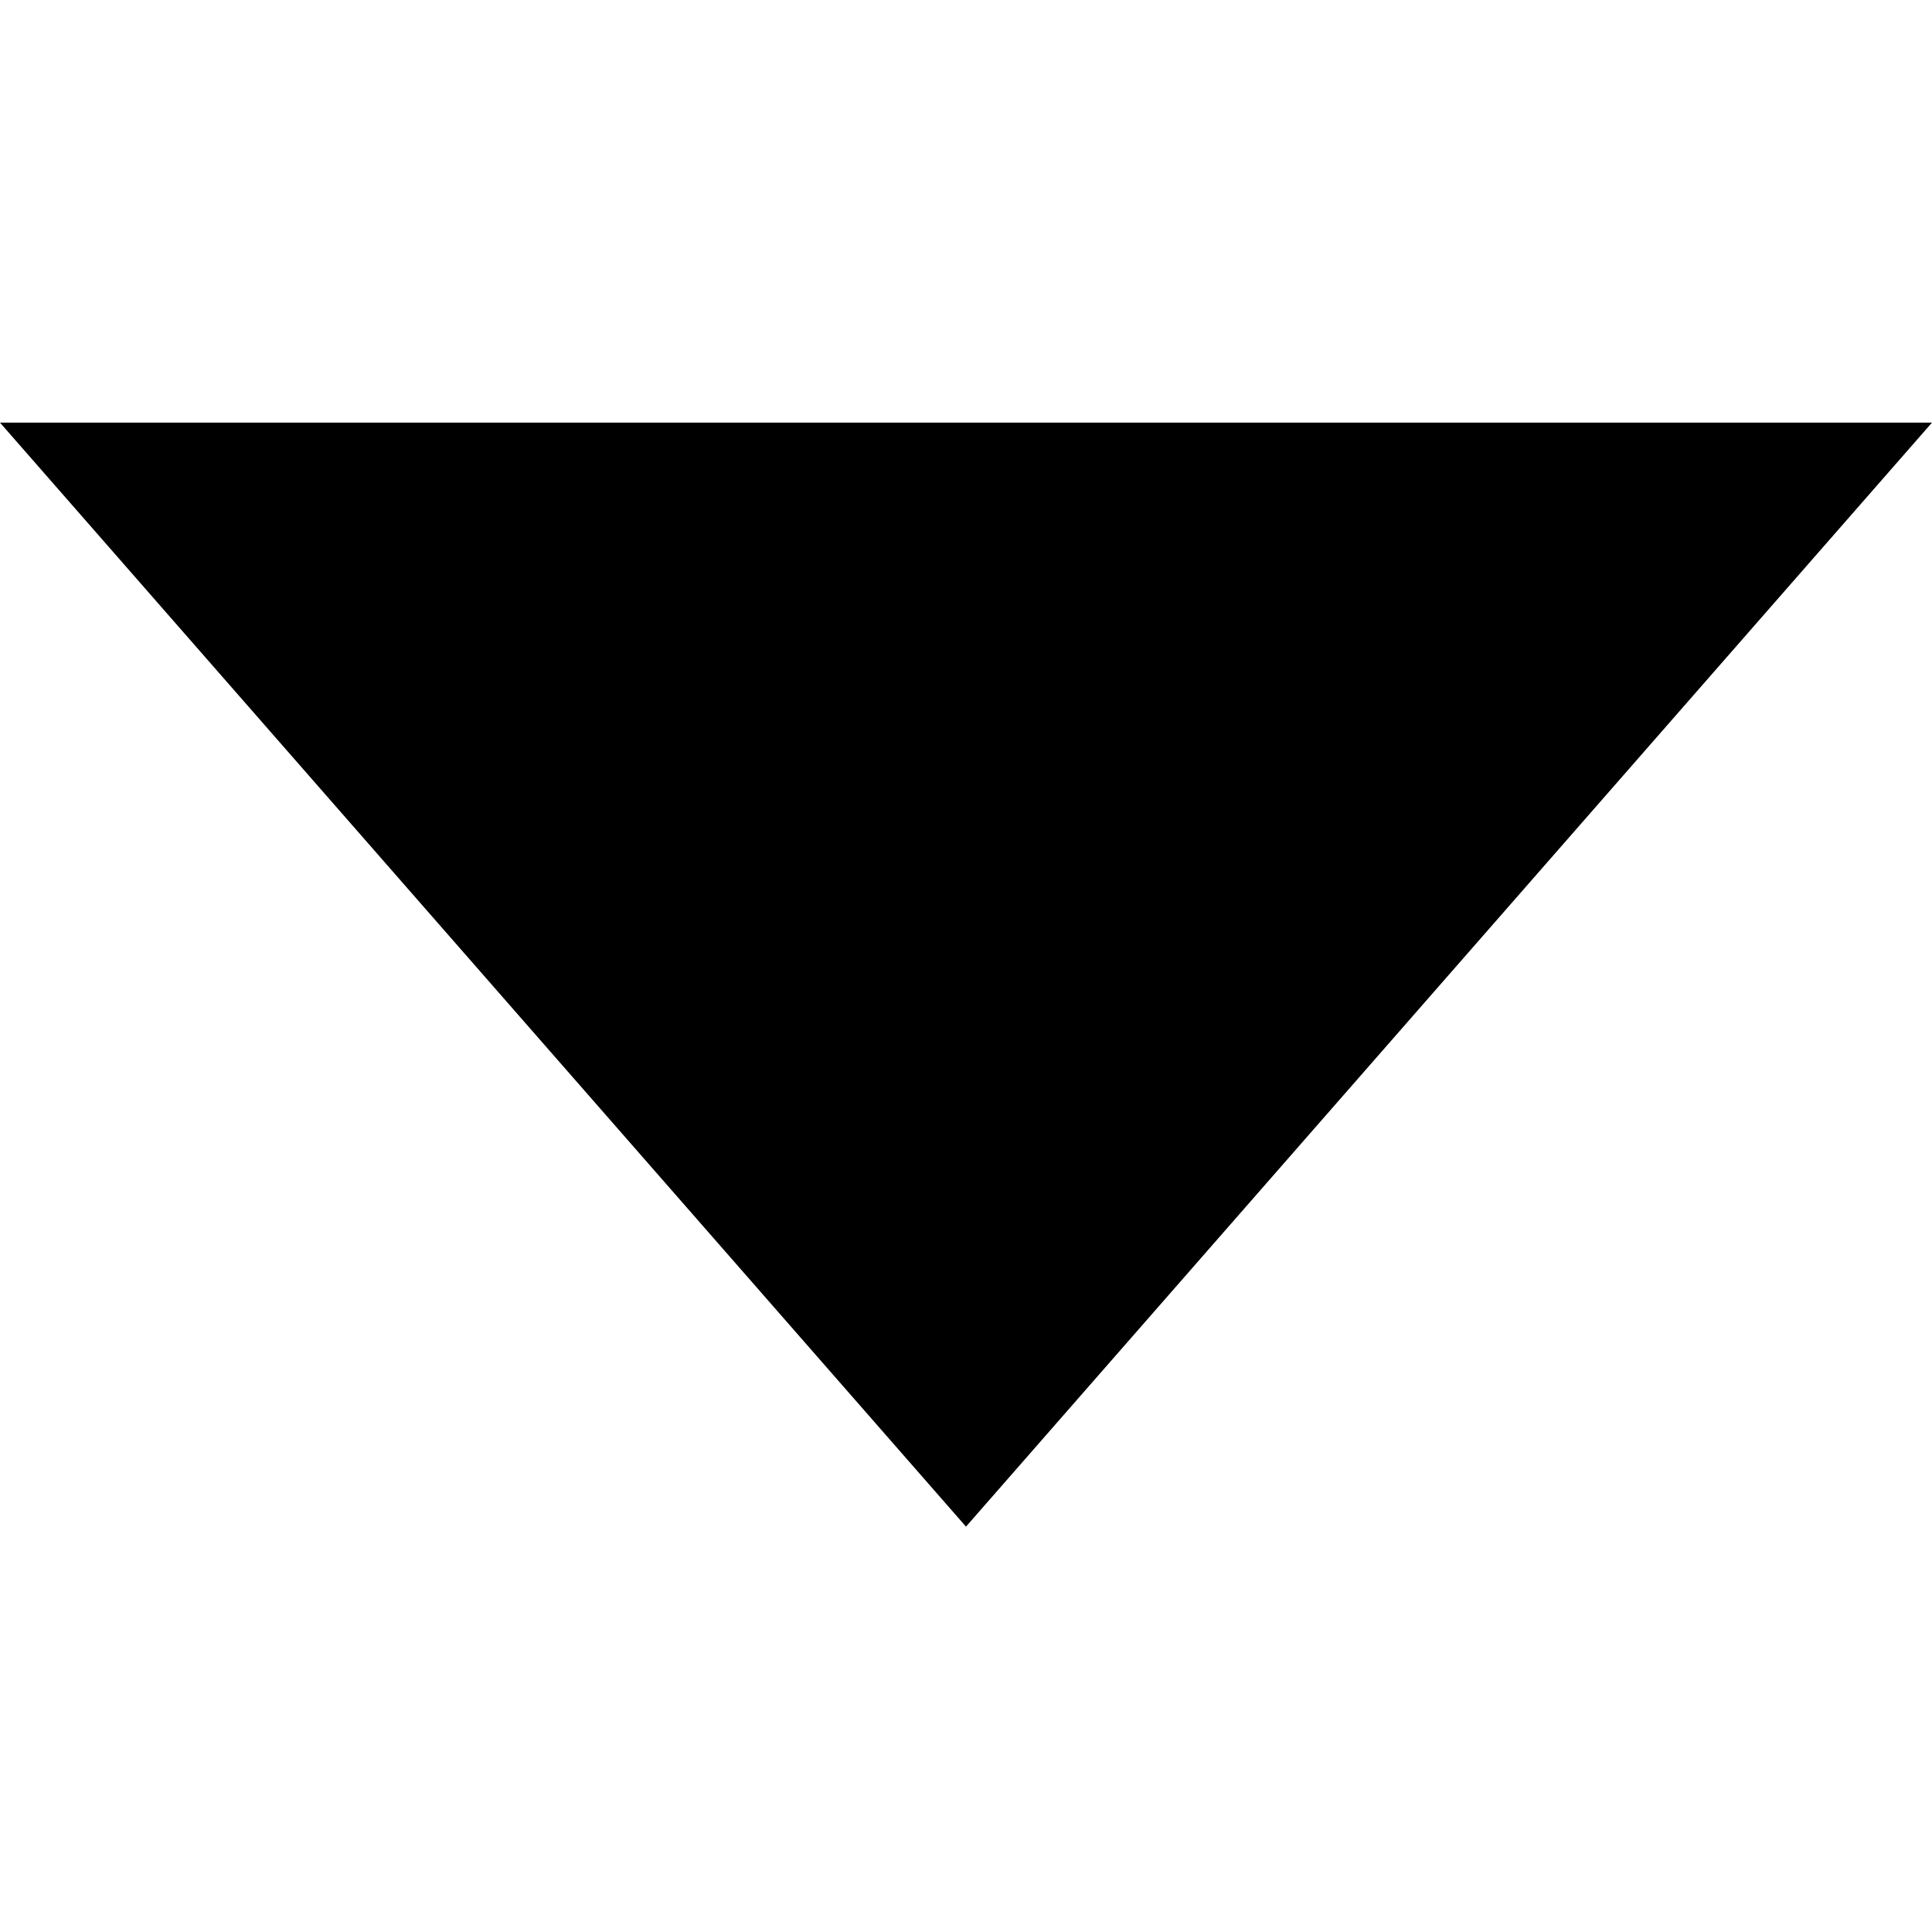
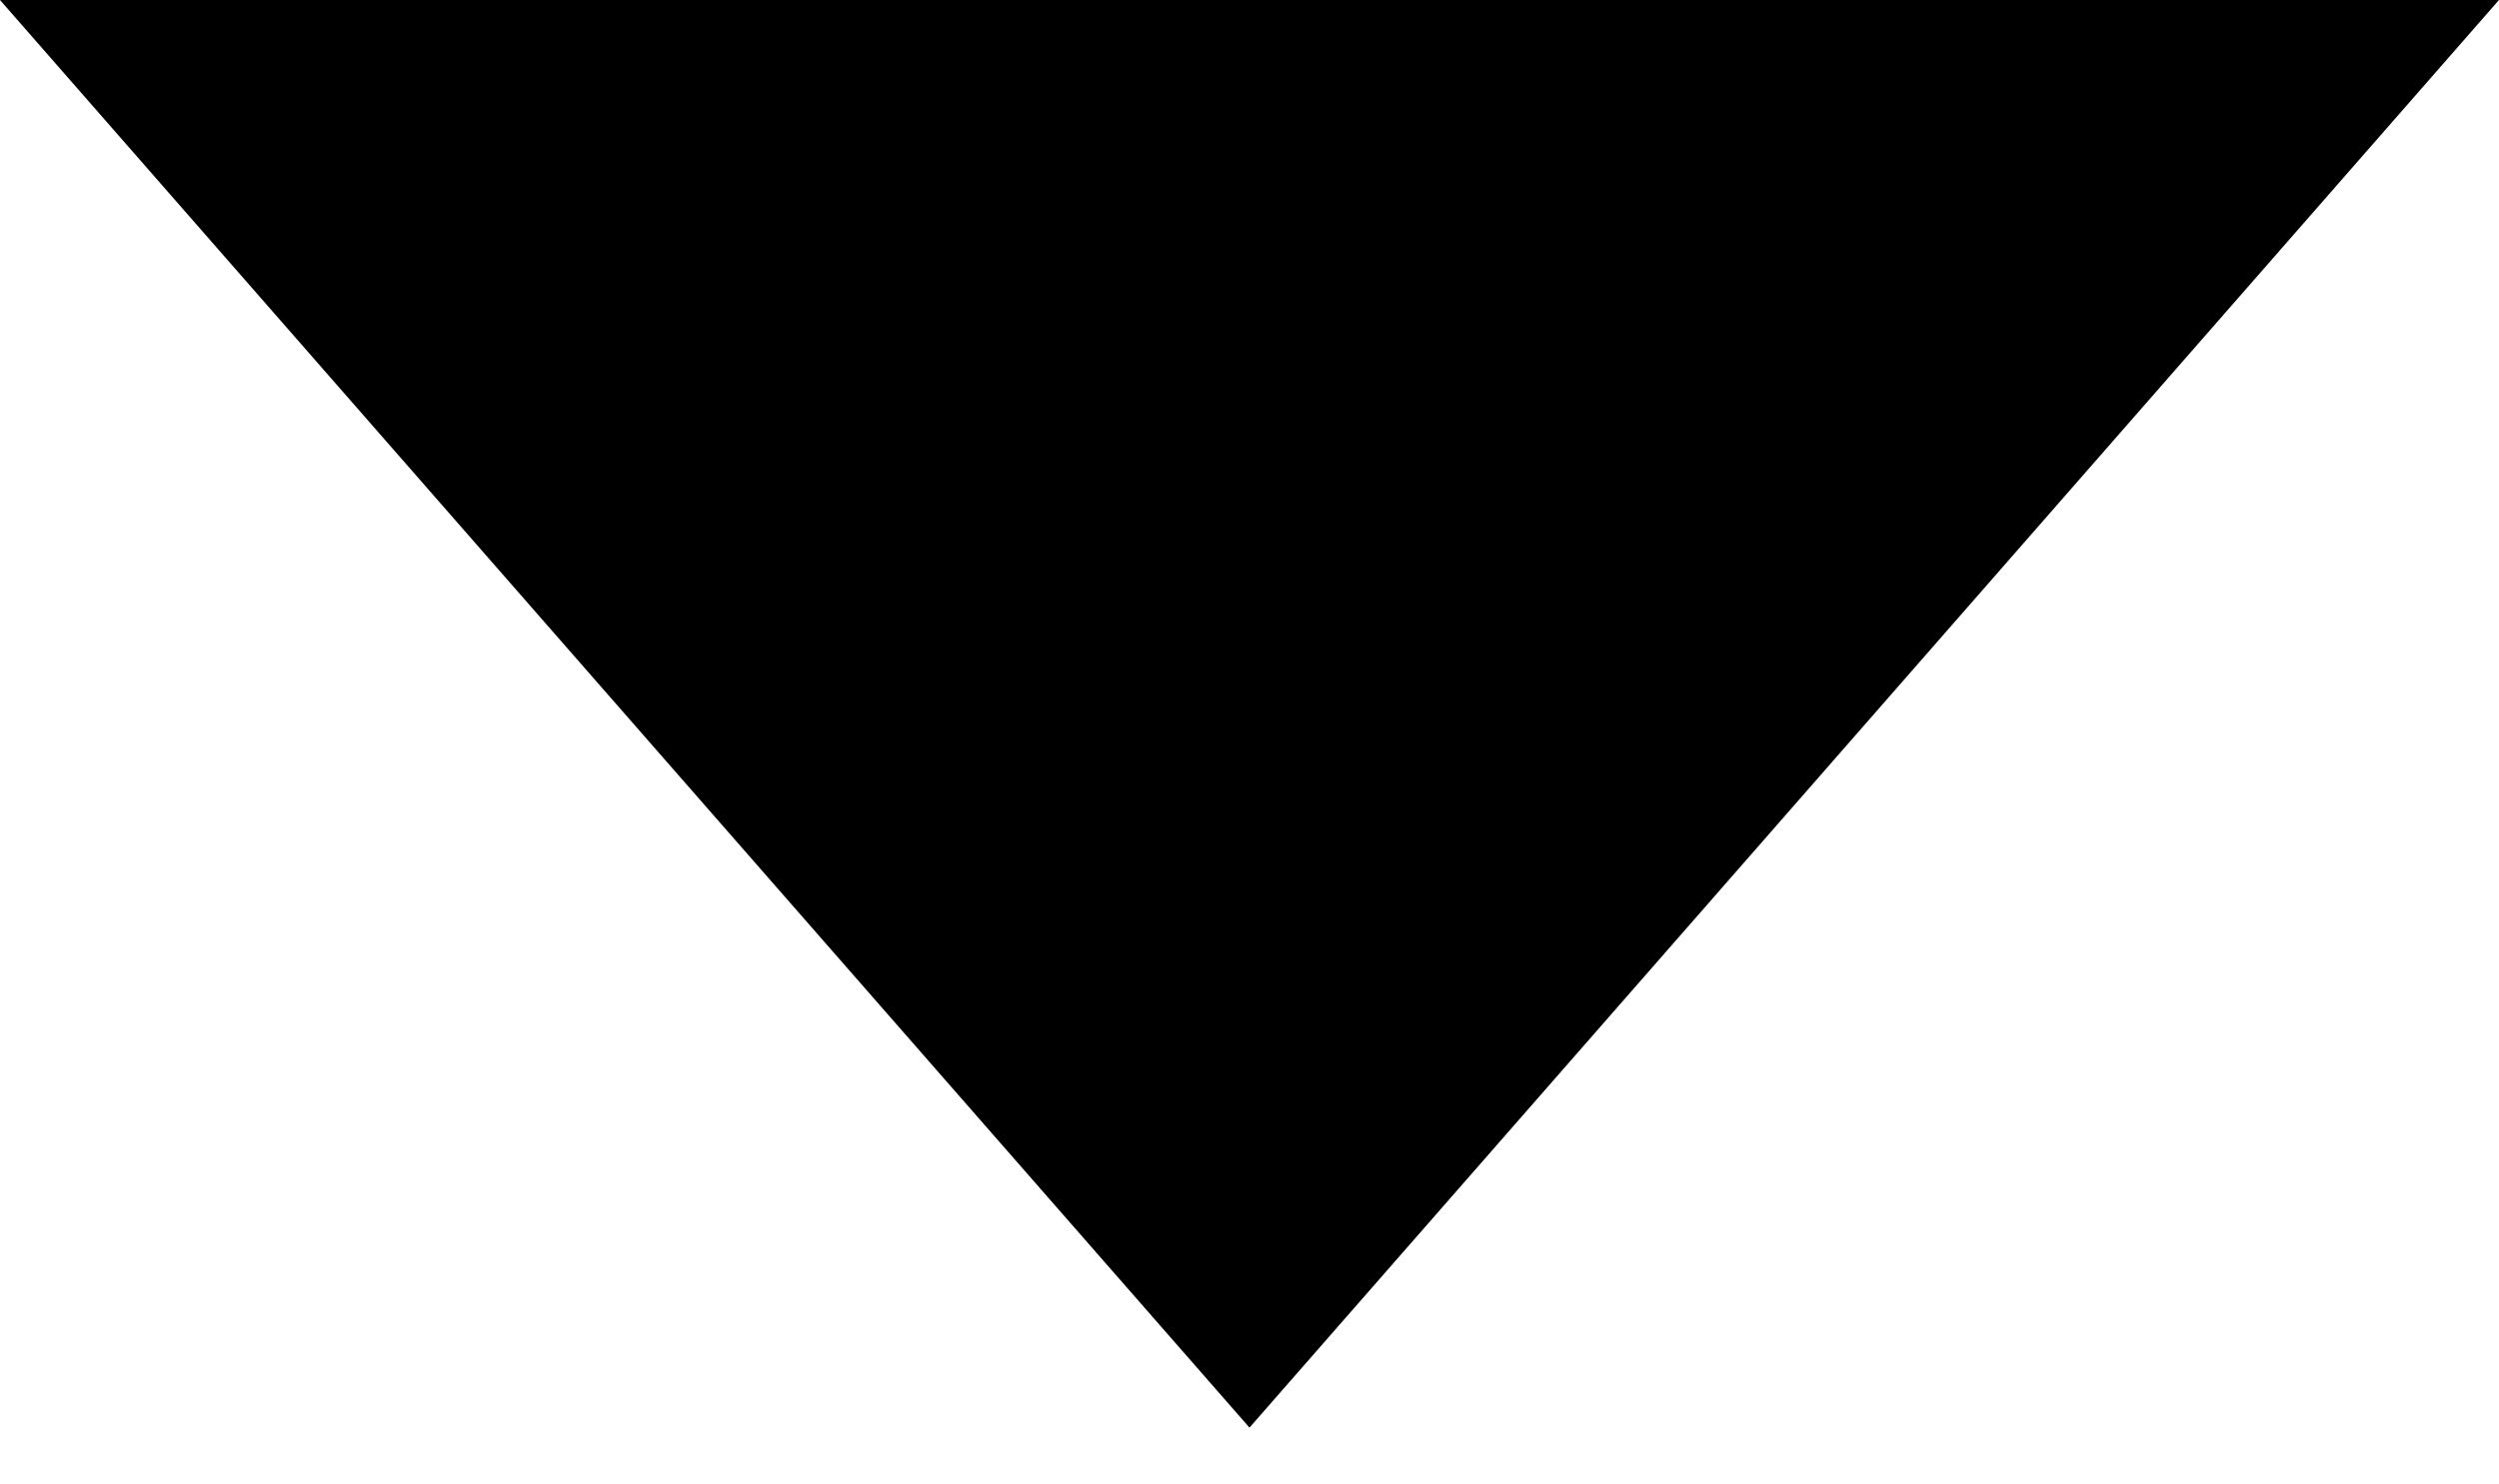
- <svg xmlns="http://www.w3.org/2000/svg" width="32px" height="32px" viewBox="0 0 32 32" version="1.1" fill-rule="evenodd">
-   <defs />
-   <polygon id="Shape" transform="translate(16, 16.14286) rotate(90) translate(-16, -16.14286) " points="6.857 32.143 6.857 0.143 25.143 16.143" />
+ <svg xmlns="http://www.w3.org/2000/svg" width="32px" height="19px" viewBox="0 0 32 19" version="1.1" fill-rule="evenodd">
+   <polygon transform="translate(16, 9.142857) rotate(90) translate(-16, -9.142857) " points="6.857 25.143 6.857 -6.857 25.143 9.143" />
</svg>
